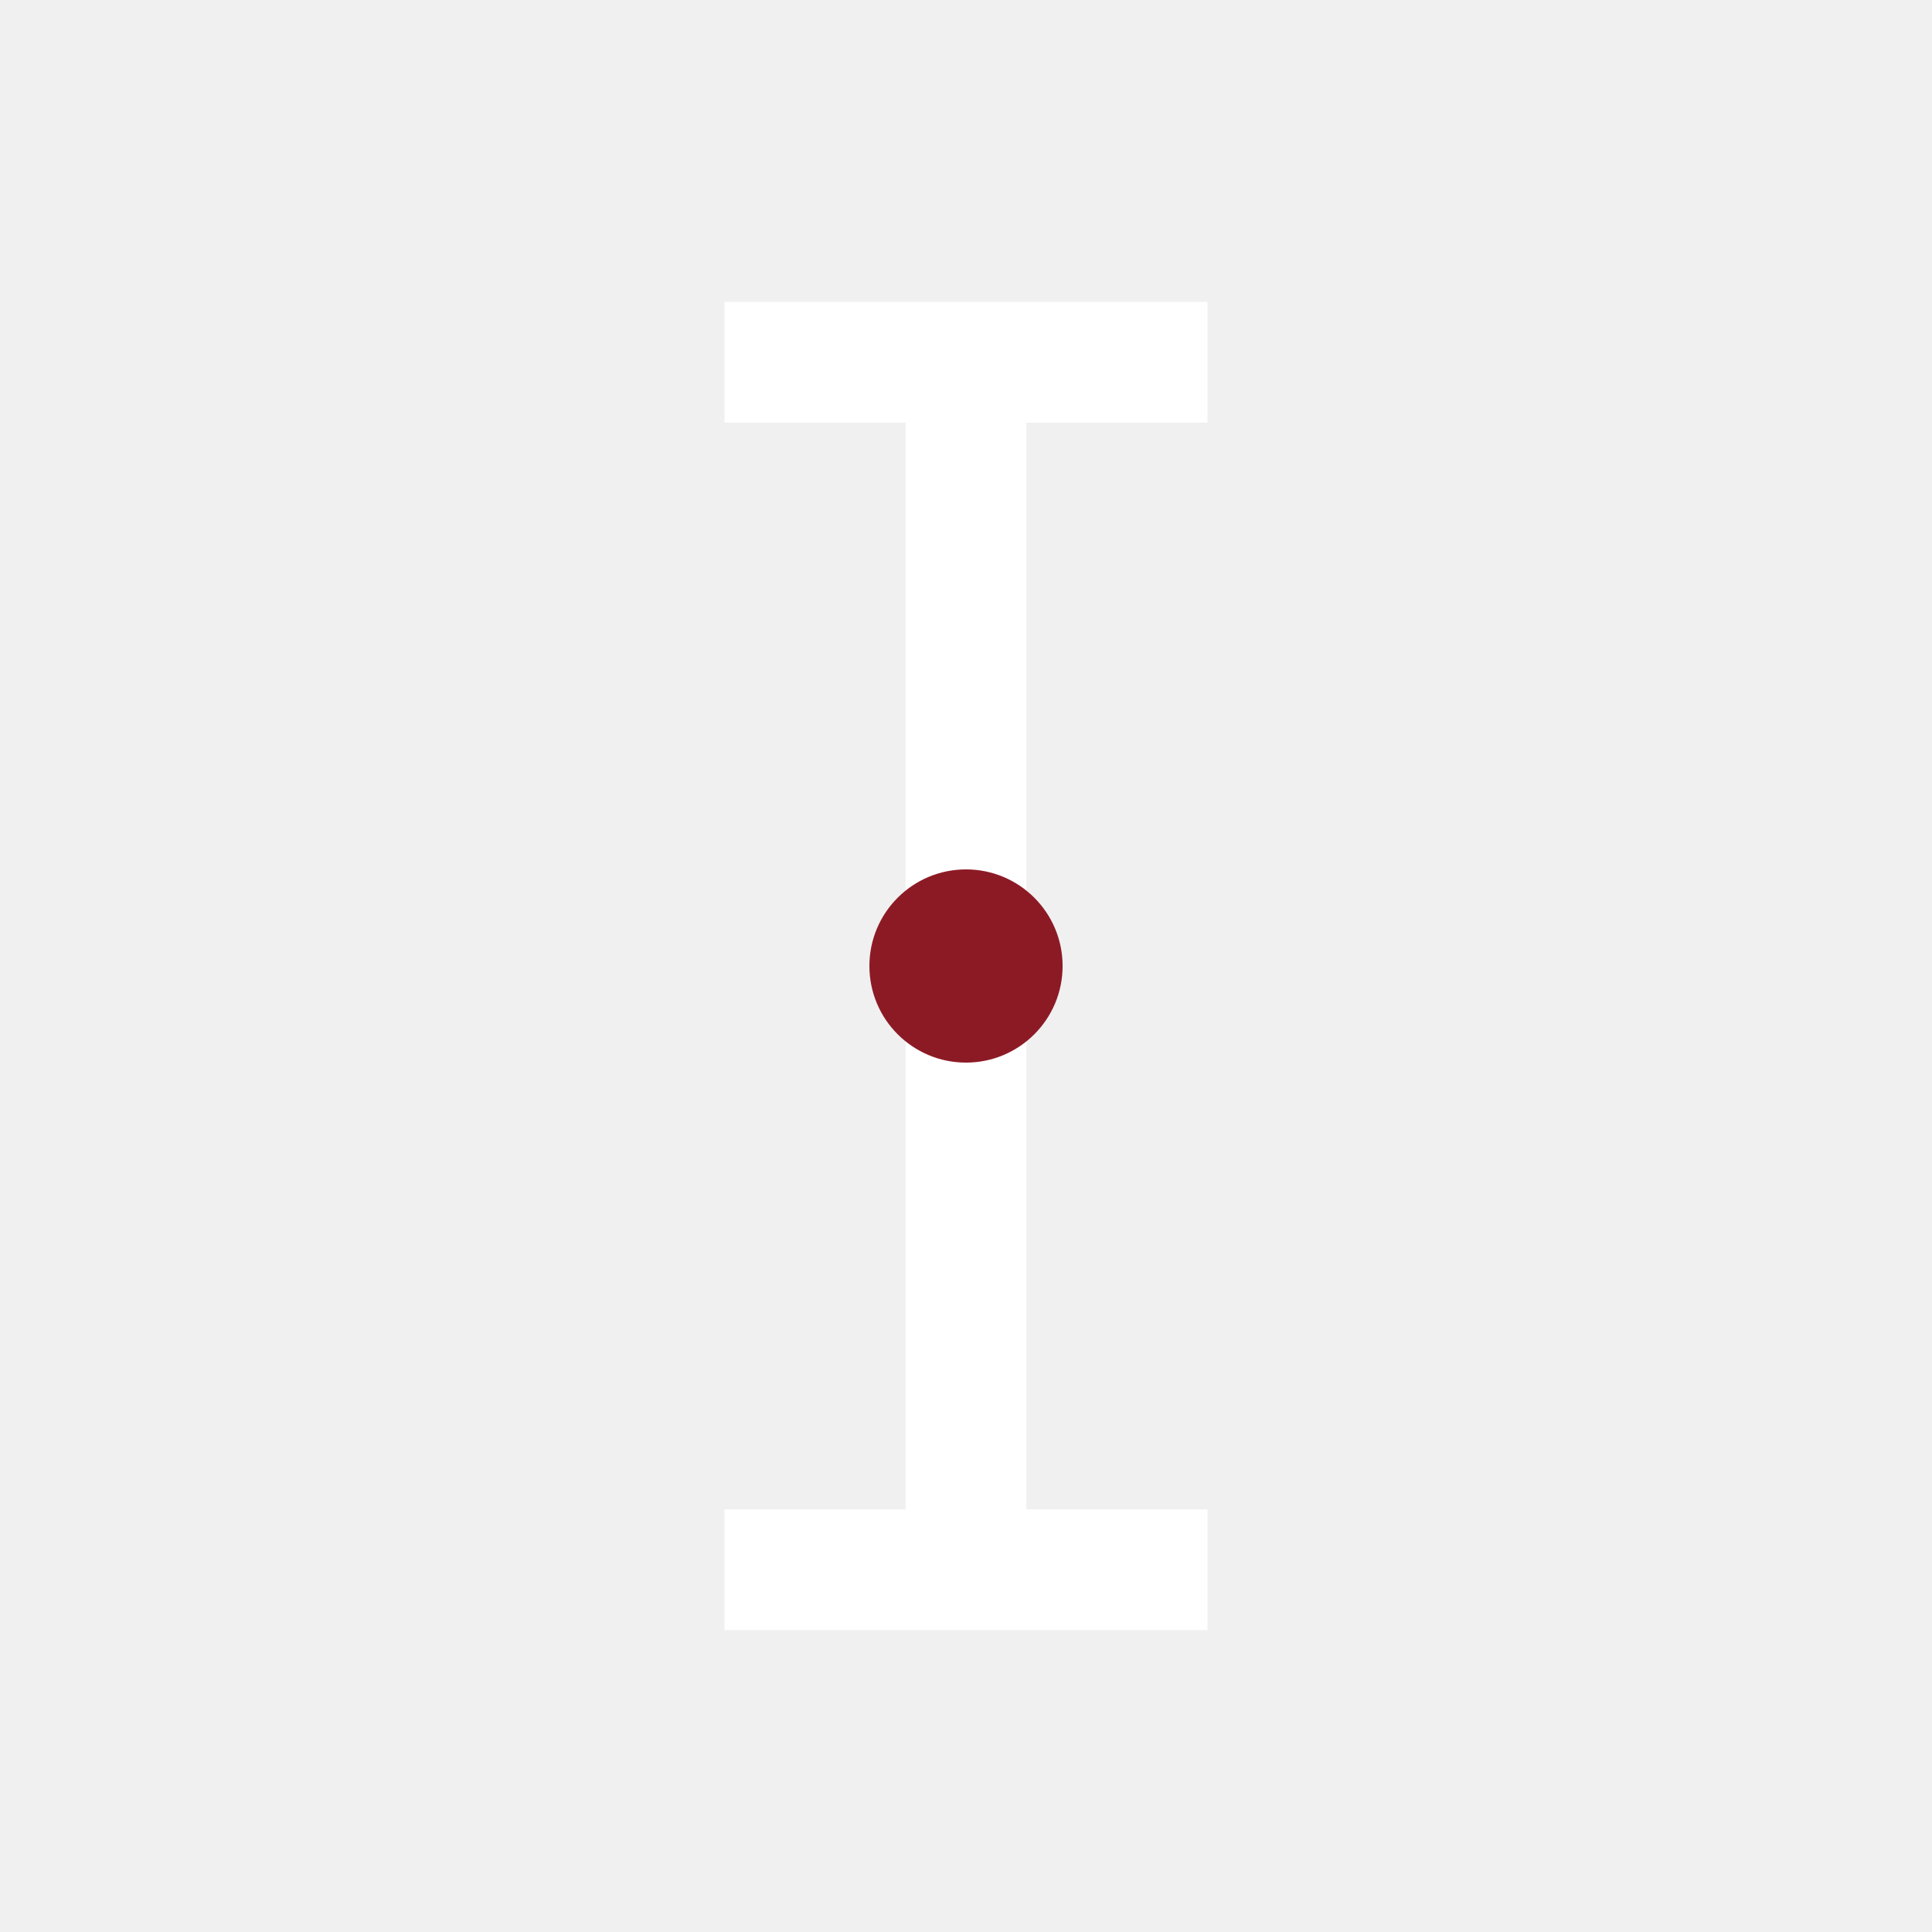
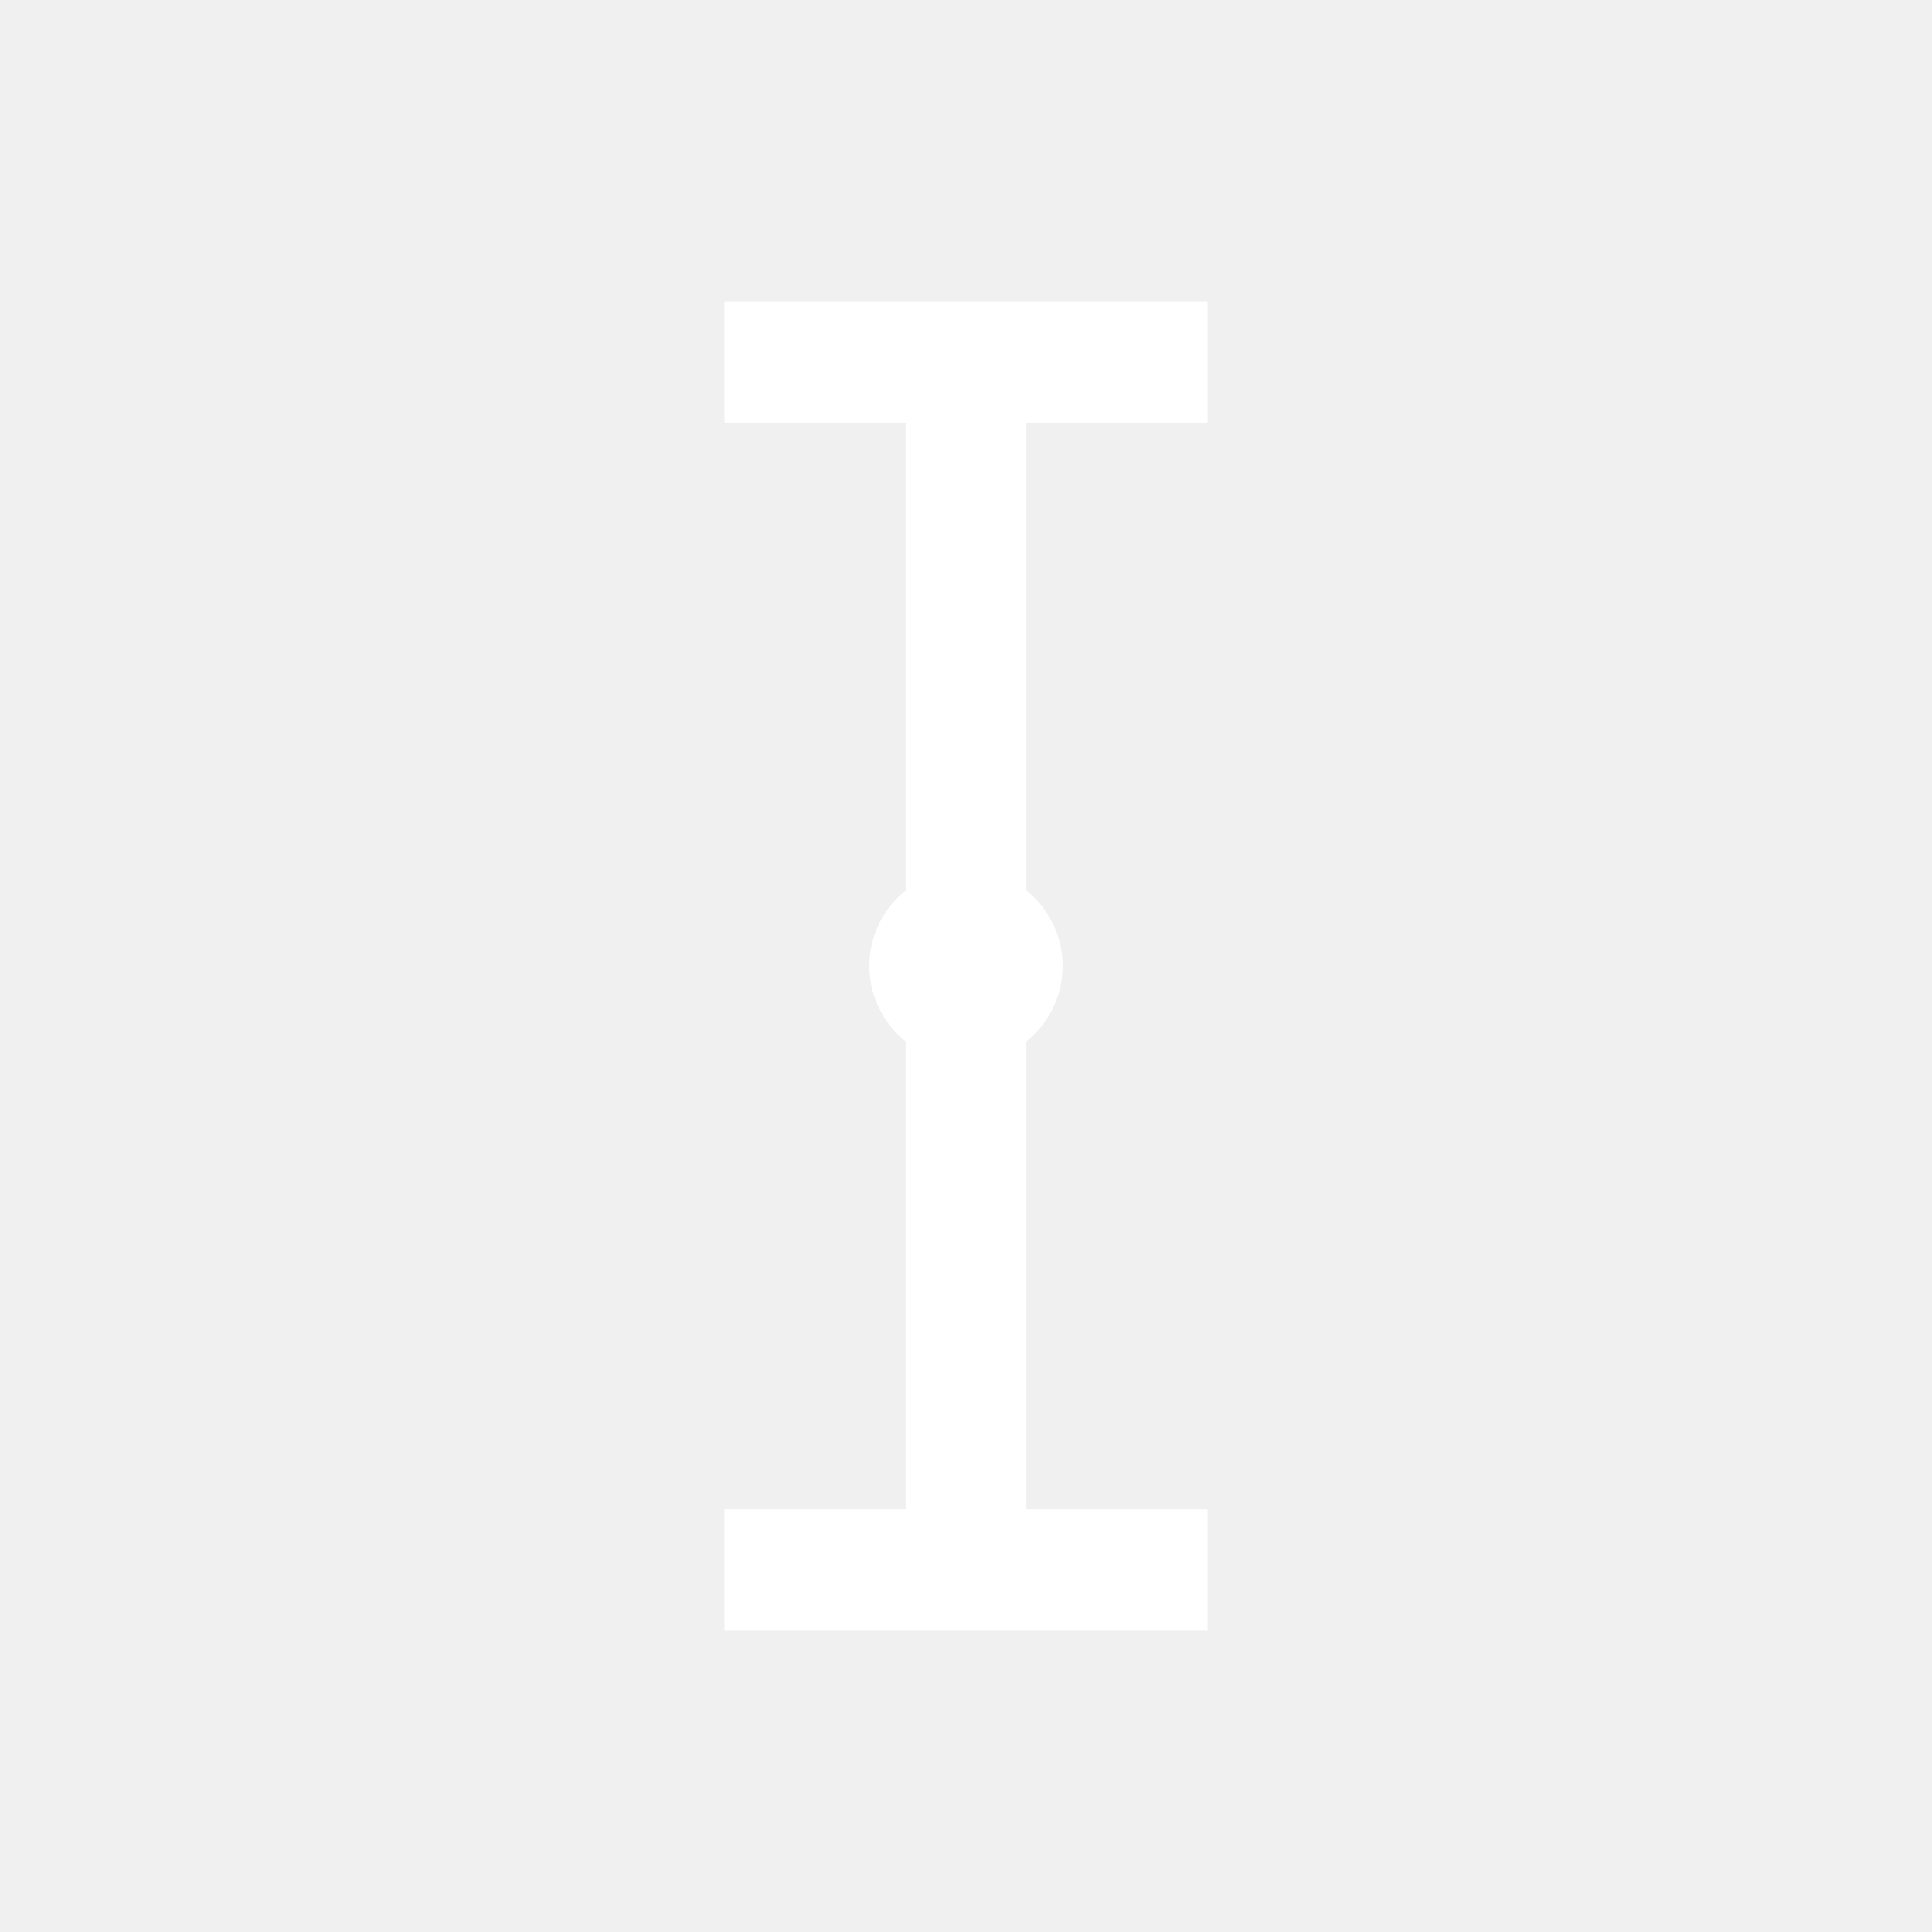
<svg xmlns="http://www.w3.org/2000/svg" width="256" height="256" viewBox="0 0 32 32" data-hotspot="16.00,16.00">
  <line x1="16.00" y1="6.00" x2="16.00" y2="26.00" stroke="#FFFFFF" stroke-width="2.0" stroke-linecap="butt" />
  <line x1="12.00" y1="6.00" x2="20.00" y2="6.00" stroke="#FFFFFF" stroke-width="2.0" stroke-linecap="butt" />
  <line x1="12.00" y1="26.00" x2="20.00" y2="26.00" stroke="#FFFFFF" stroke-width="2.0" stroke-linecap="butt" />
-   <circle cx="16.00" cy="16.00" r="1.60" fill="#8C1A25" stroke="none" stroke-width="1.0" />
+   <circle cx="16.00" cy="16.00" r="1.60" fill="#FFFFFF" stroke="none" stroke-width="1.0" />
</svg>
